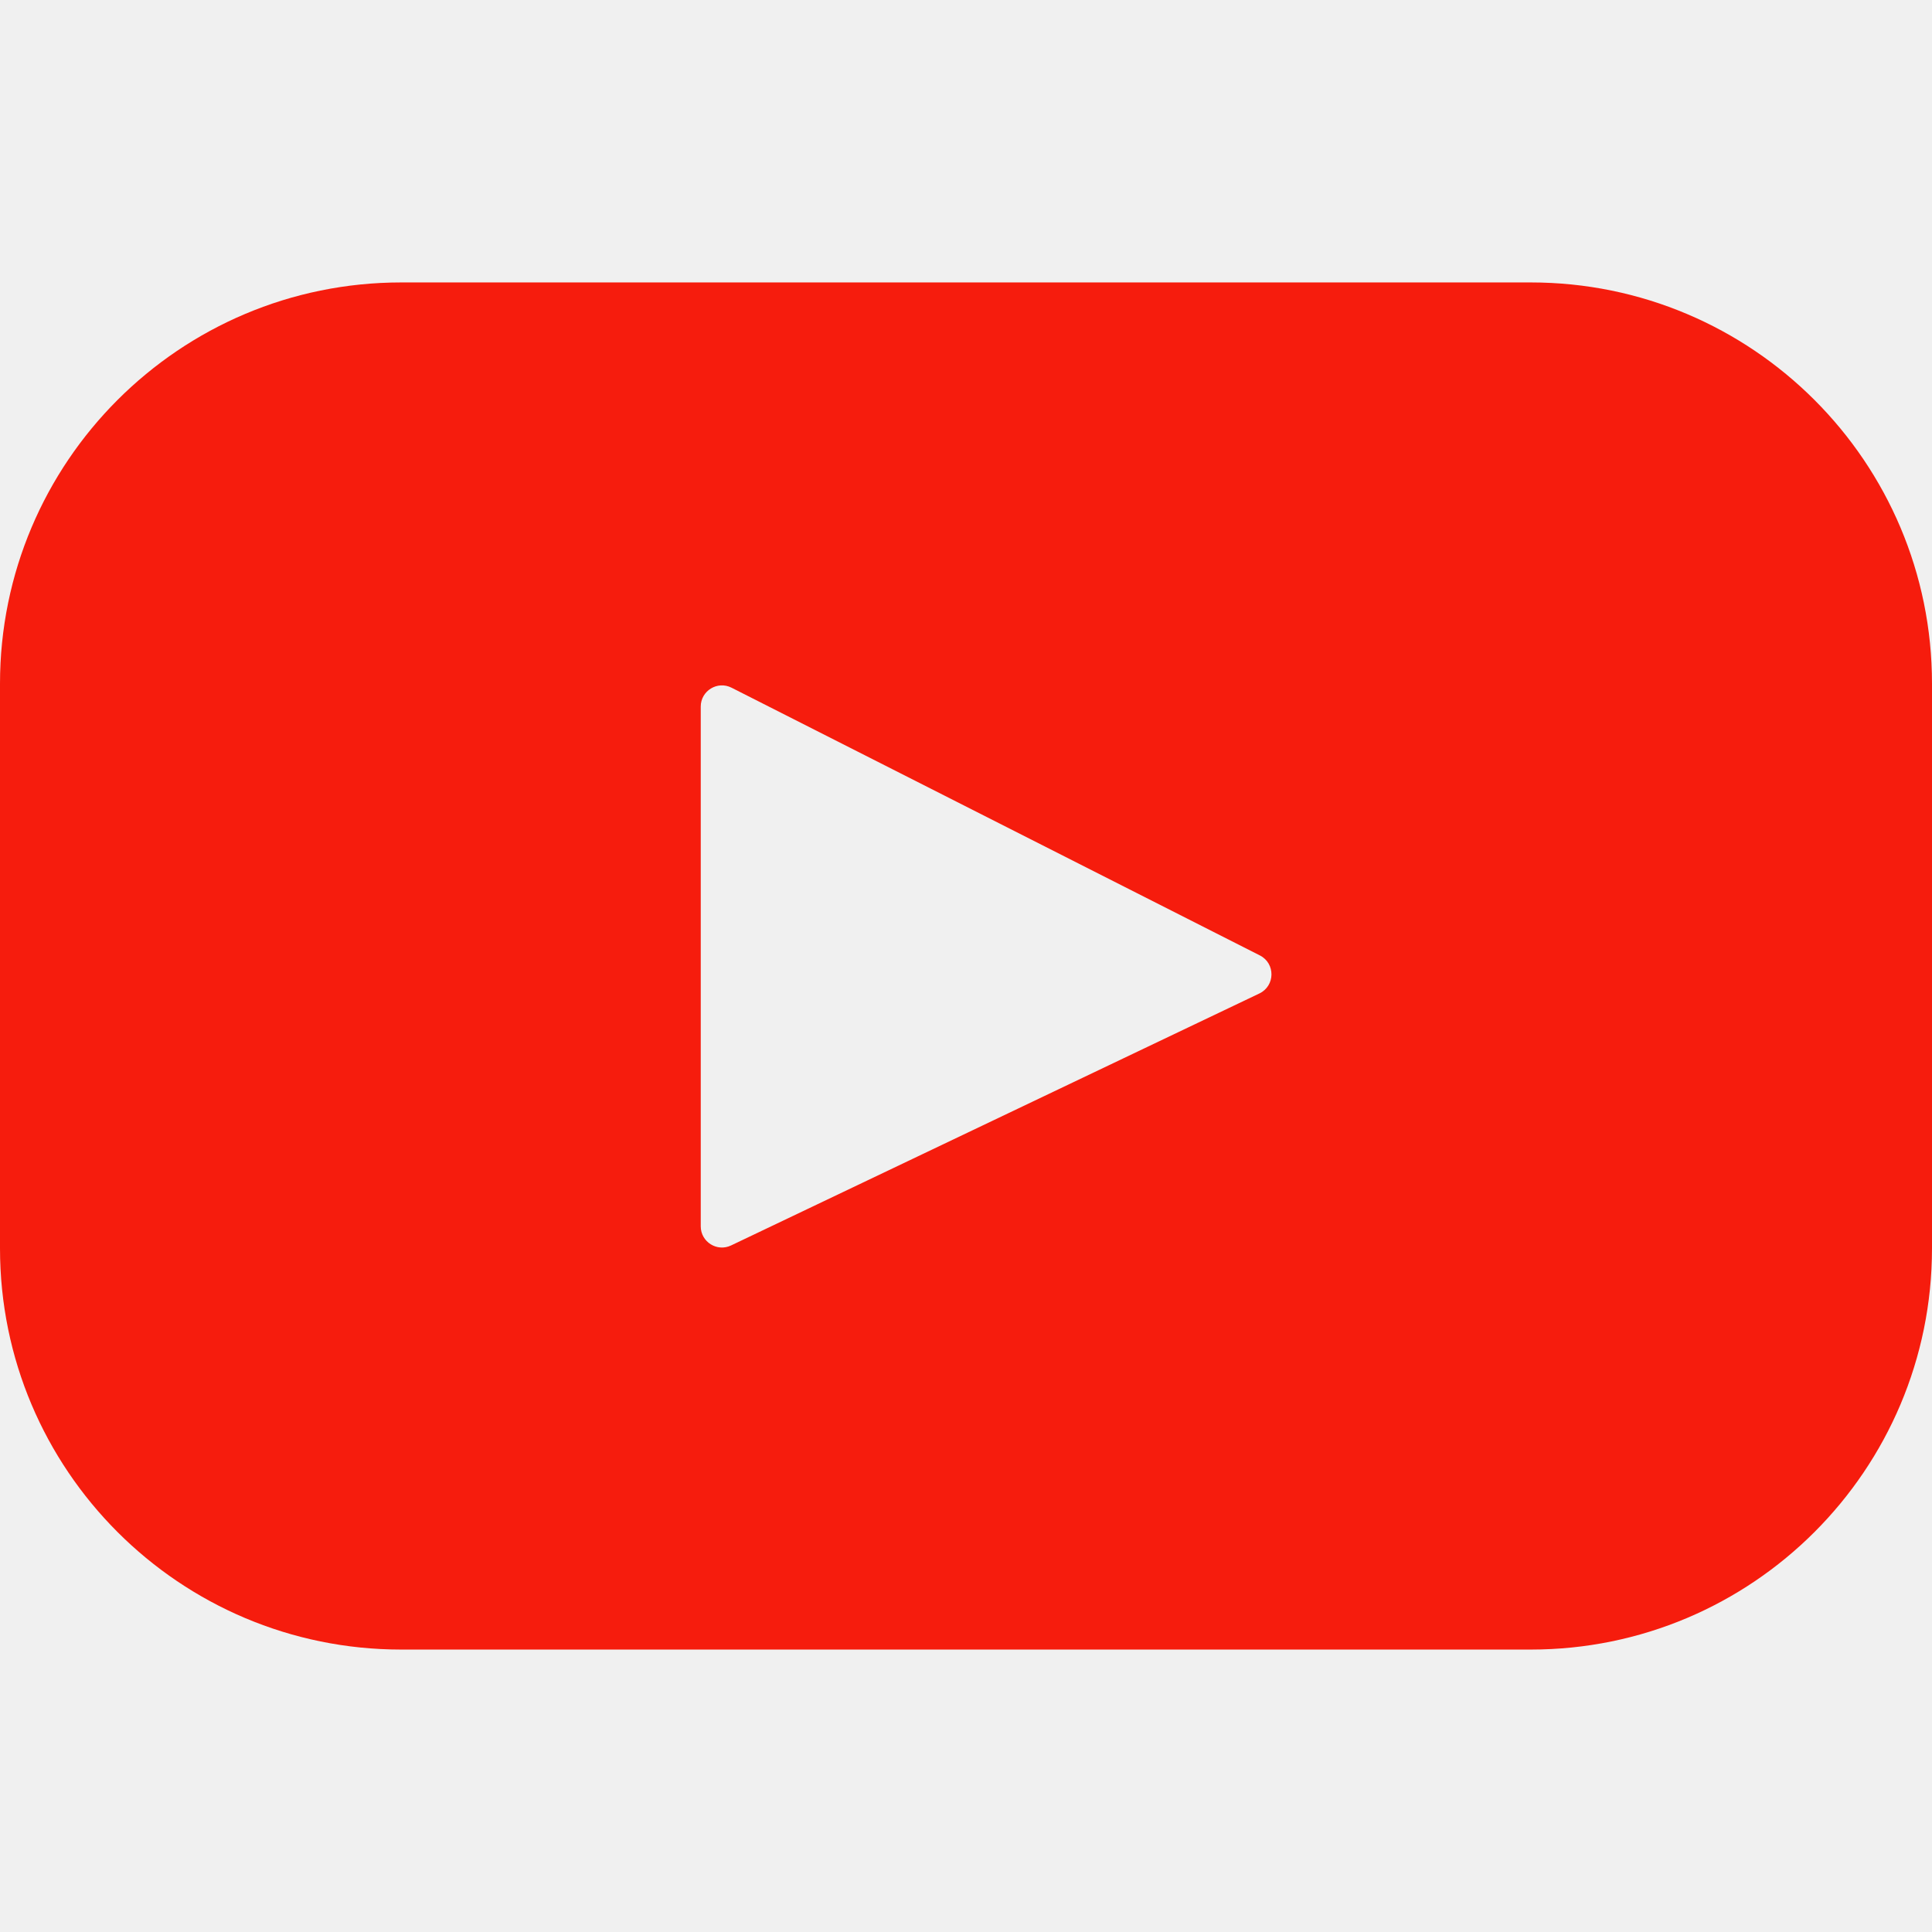
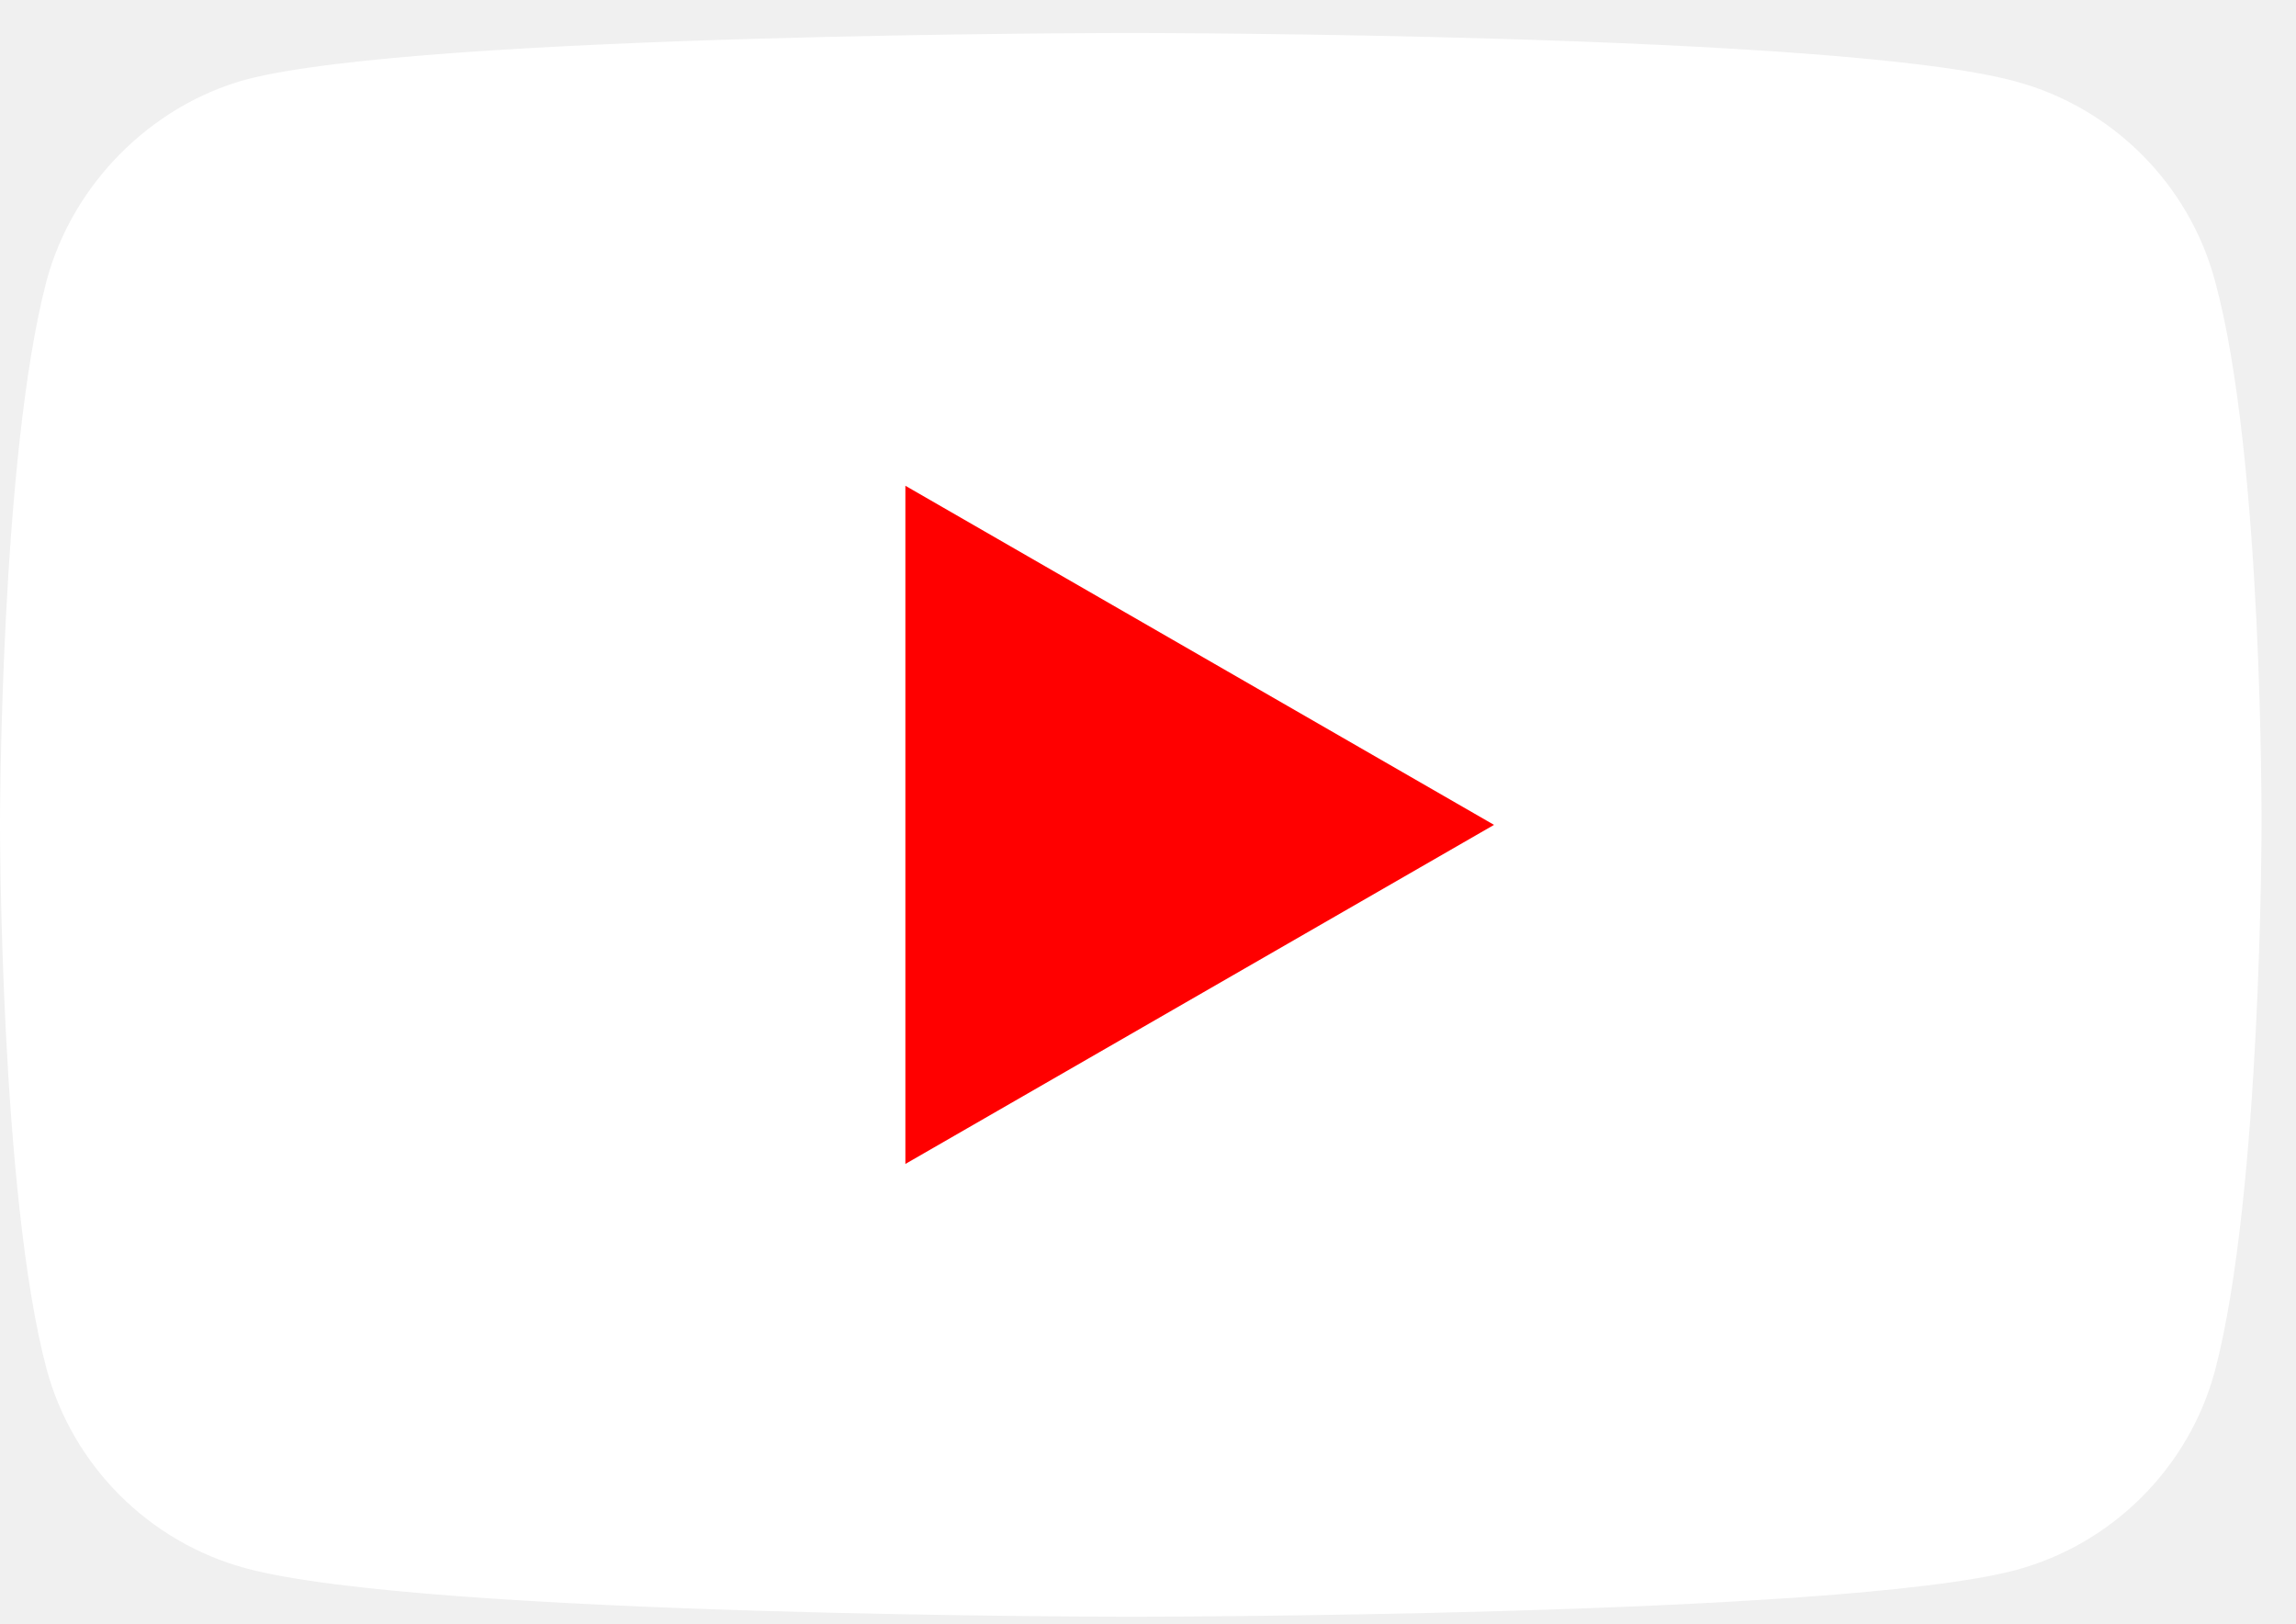
- <svg xmlns="http://www.w3.org/2000/svg" version="1.1" width="512" height="512" x="0" y="0" viewBox="0 0 461.001 461.001" style="enable-background:new 0 0 512 512" xml:space="preserve" class="">
-   <g transform="matrix(1,0,0,1,2.842170943040401e-14,0)">
-     <path d="M365.257 67.393H95.744C42.866 67.393 0 110.259 0 163.137v134.728c0 52.878 42.866 95.744 95.744 95.744h269.513c52.878 0 95.744-42.866 95.744-95.744V163.137c0-52.878-42.866-95.744-95.744-95.744zm-64.751 169.663-126.06 60.123c-3.359 1.602-7.239-.847-7.239-4.568V168.607c0-3.774 3.982-6.22 7.348-4.514l126.06 63.881c3.748 1.899 3.683 7.274-.109 9.082z" style="" fill="#f61c0d" data-original="#f61c0d" class="" />
-   </g>
+ <svg xmlns="http://www.w3.org/2000/svg" width="58" height="41" viewBox="0 0 58 41" fill="none">
+   <path d="M55.953 7.092C55.294 4.645 53.364 2.716 50.917 2.057C46.447 0.833 28.564 0.833 28.564 0.833C28.564 0.833 10.682 0.833 6.211 2.01C3.812 2.669 1.835 4.646 1.176 7.092C0 11.563 0 20.834 0 20.834C0 20.834 0 30.151 1.176 34.575C1.835 37.021 3.765 38.951 6.212 39.61C10.729 40.834 28.565 40.834 28.565 40.834C28.565 40.834 46.447 40.834 50.917 39.657C53.365 38.998 55.294 37.069 55.953 34.622C57.129 30.151 57.129 20.881 57.129 20.881C57.129 20.881 57.176 11.563 55.953 7.092Z" fill="white" />
+   <path d="M22.871 29.398L37.741 20.834L22.871 12.269V29.398Z" fill="#FF0000" />
</svg>
